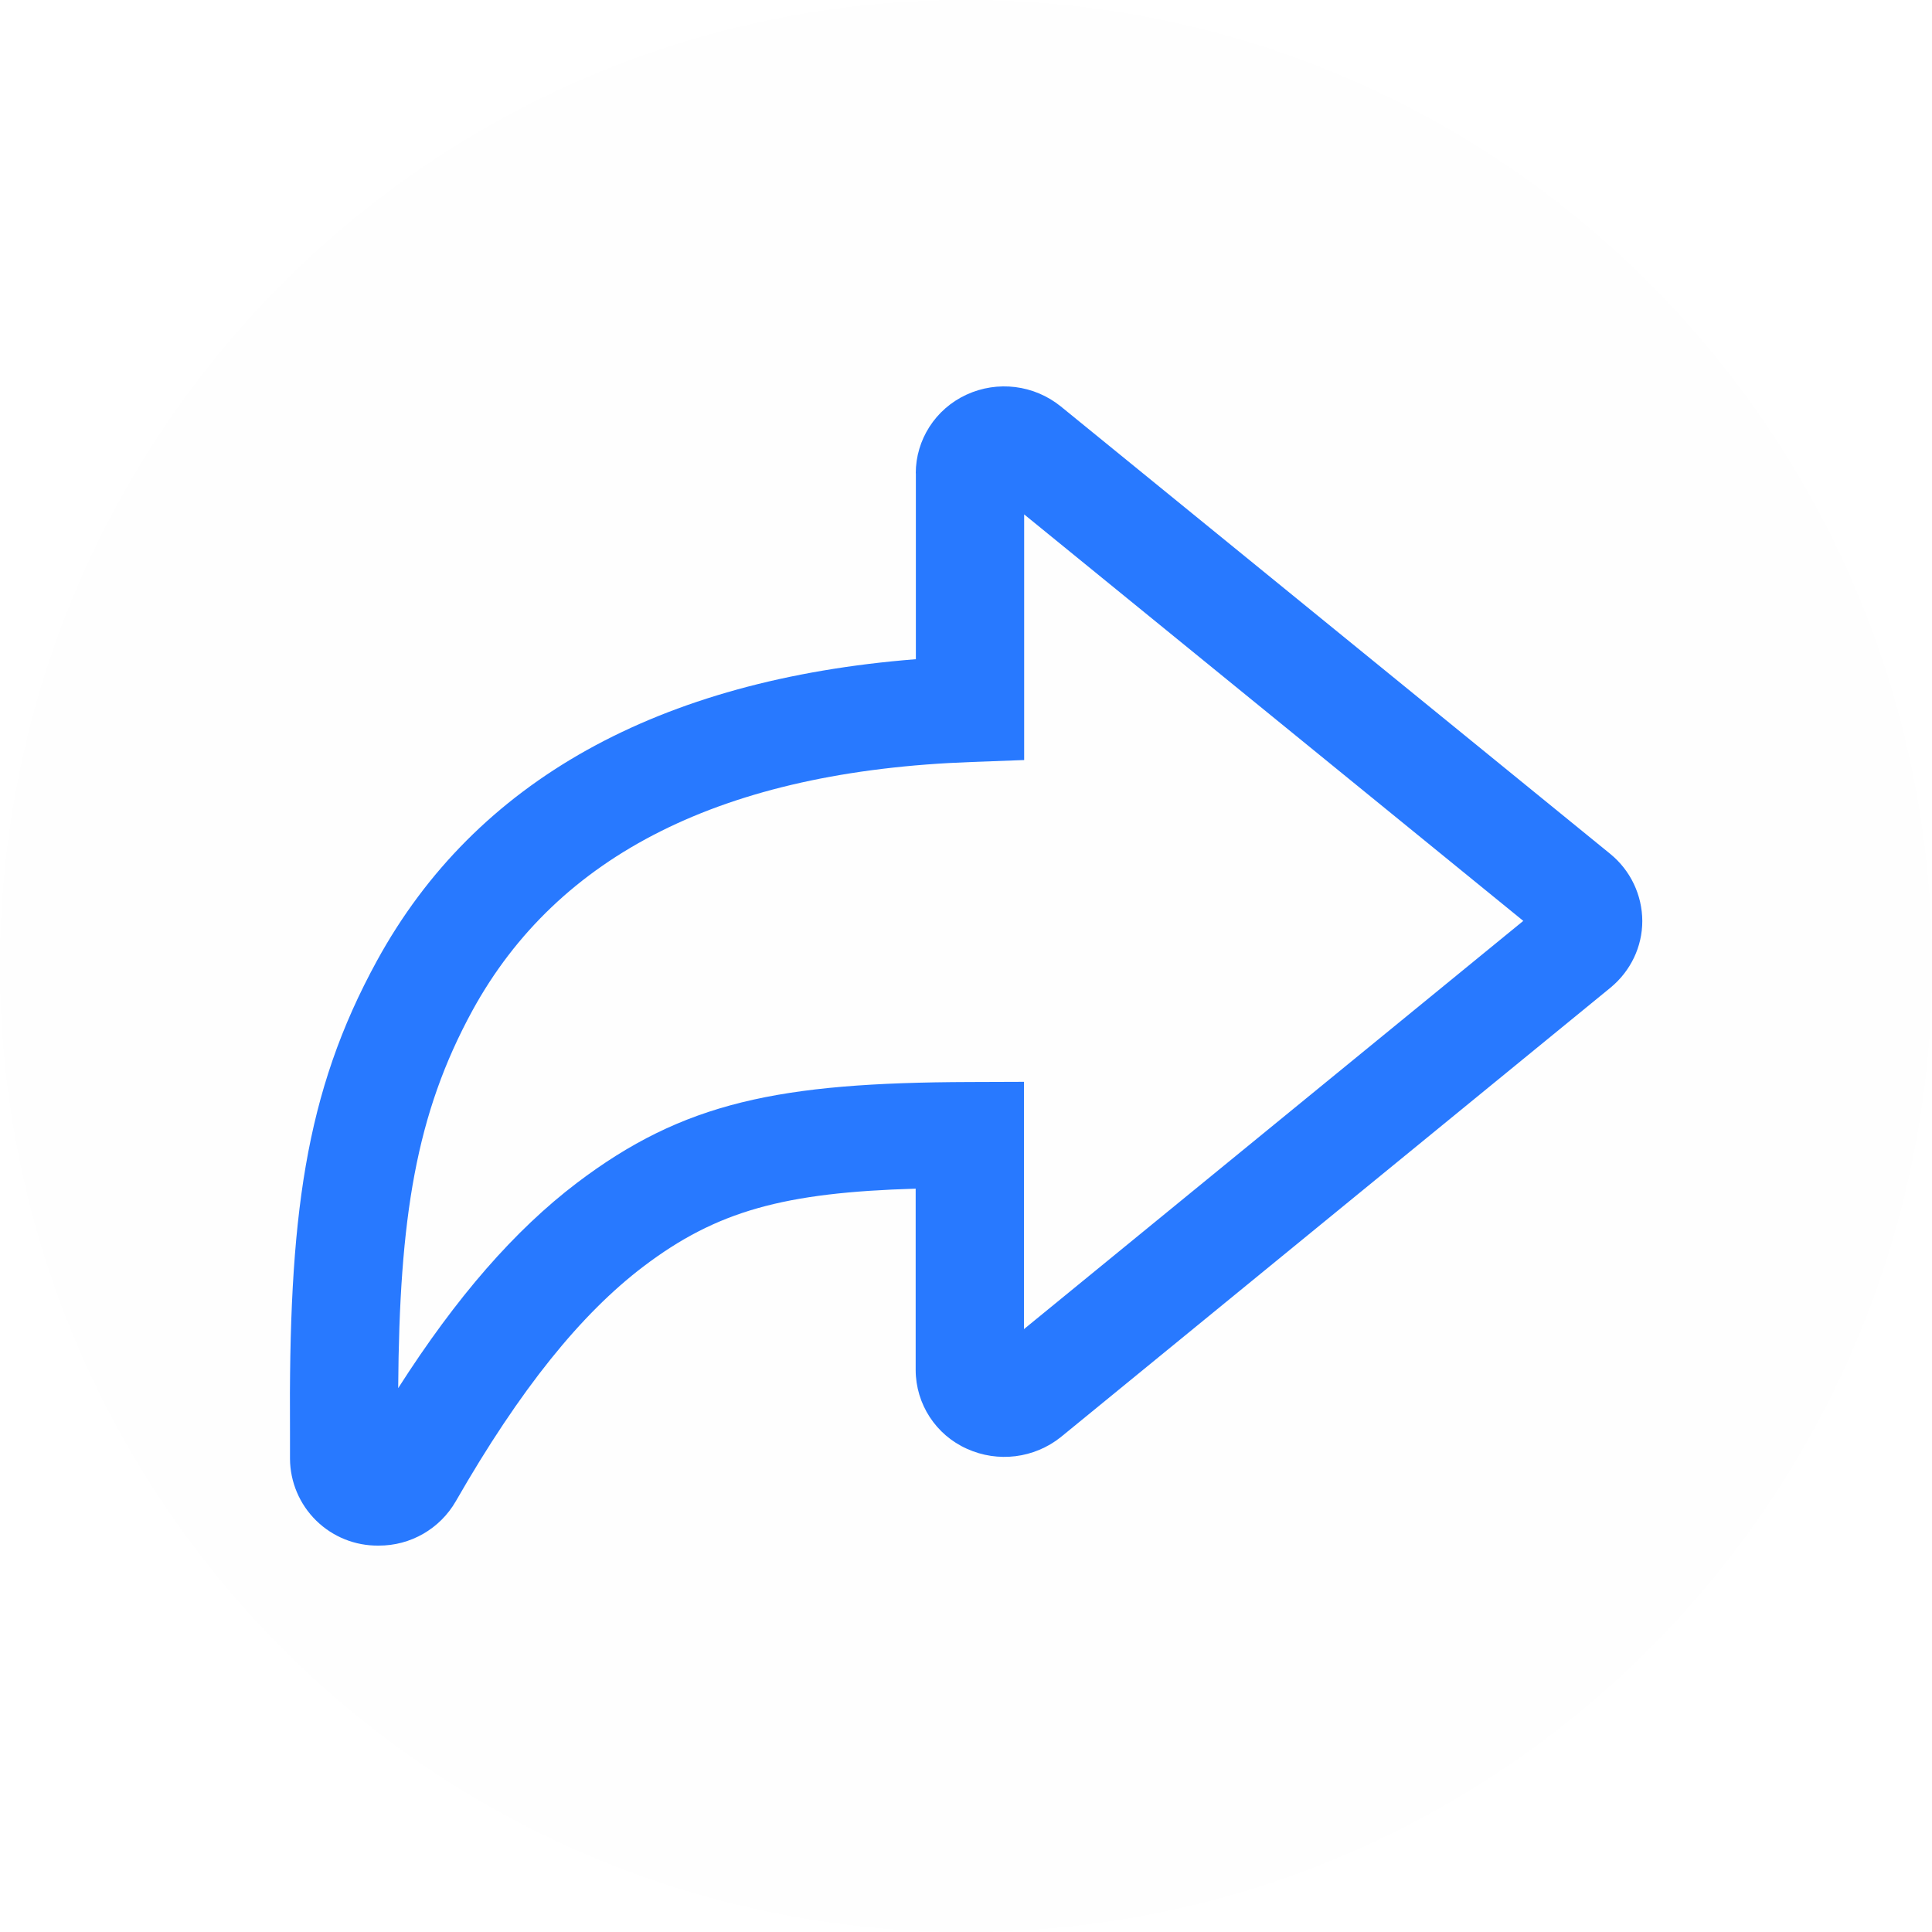
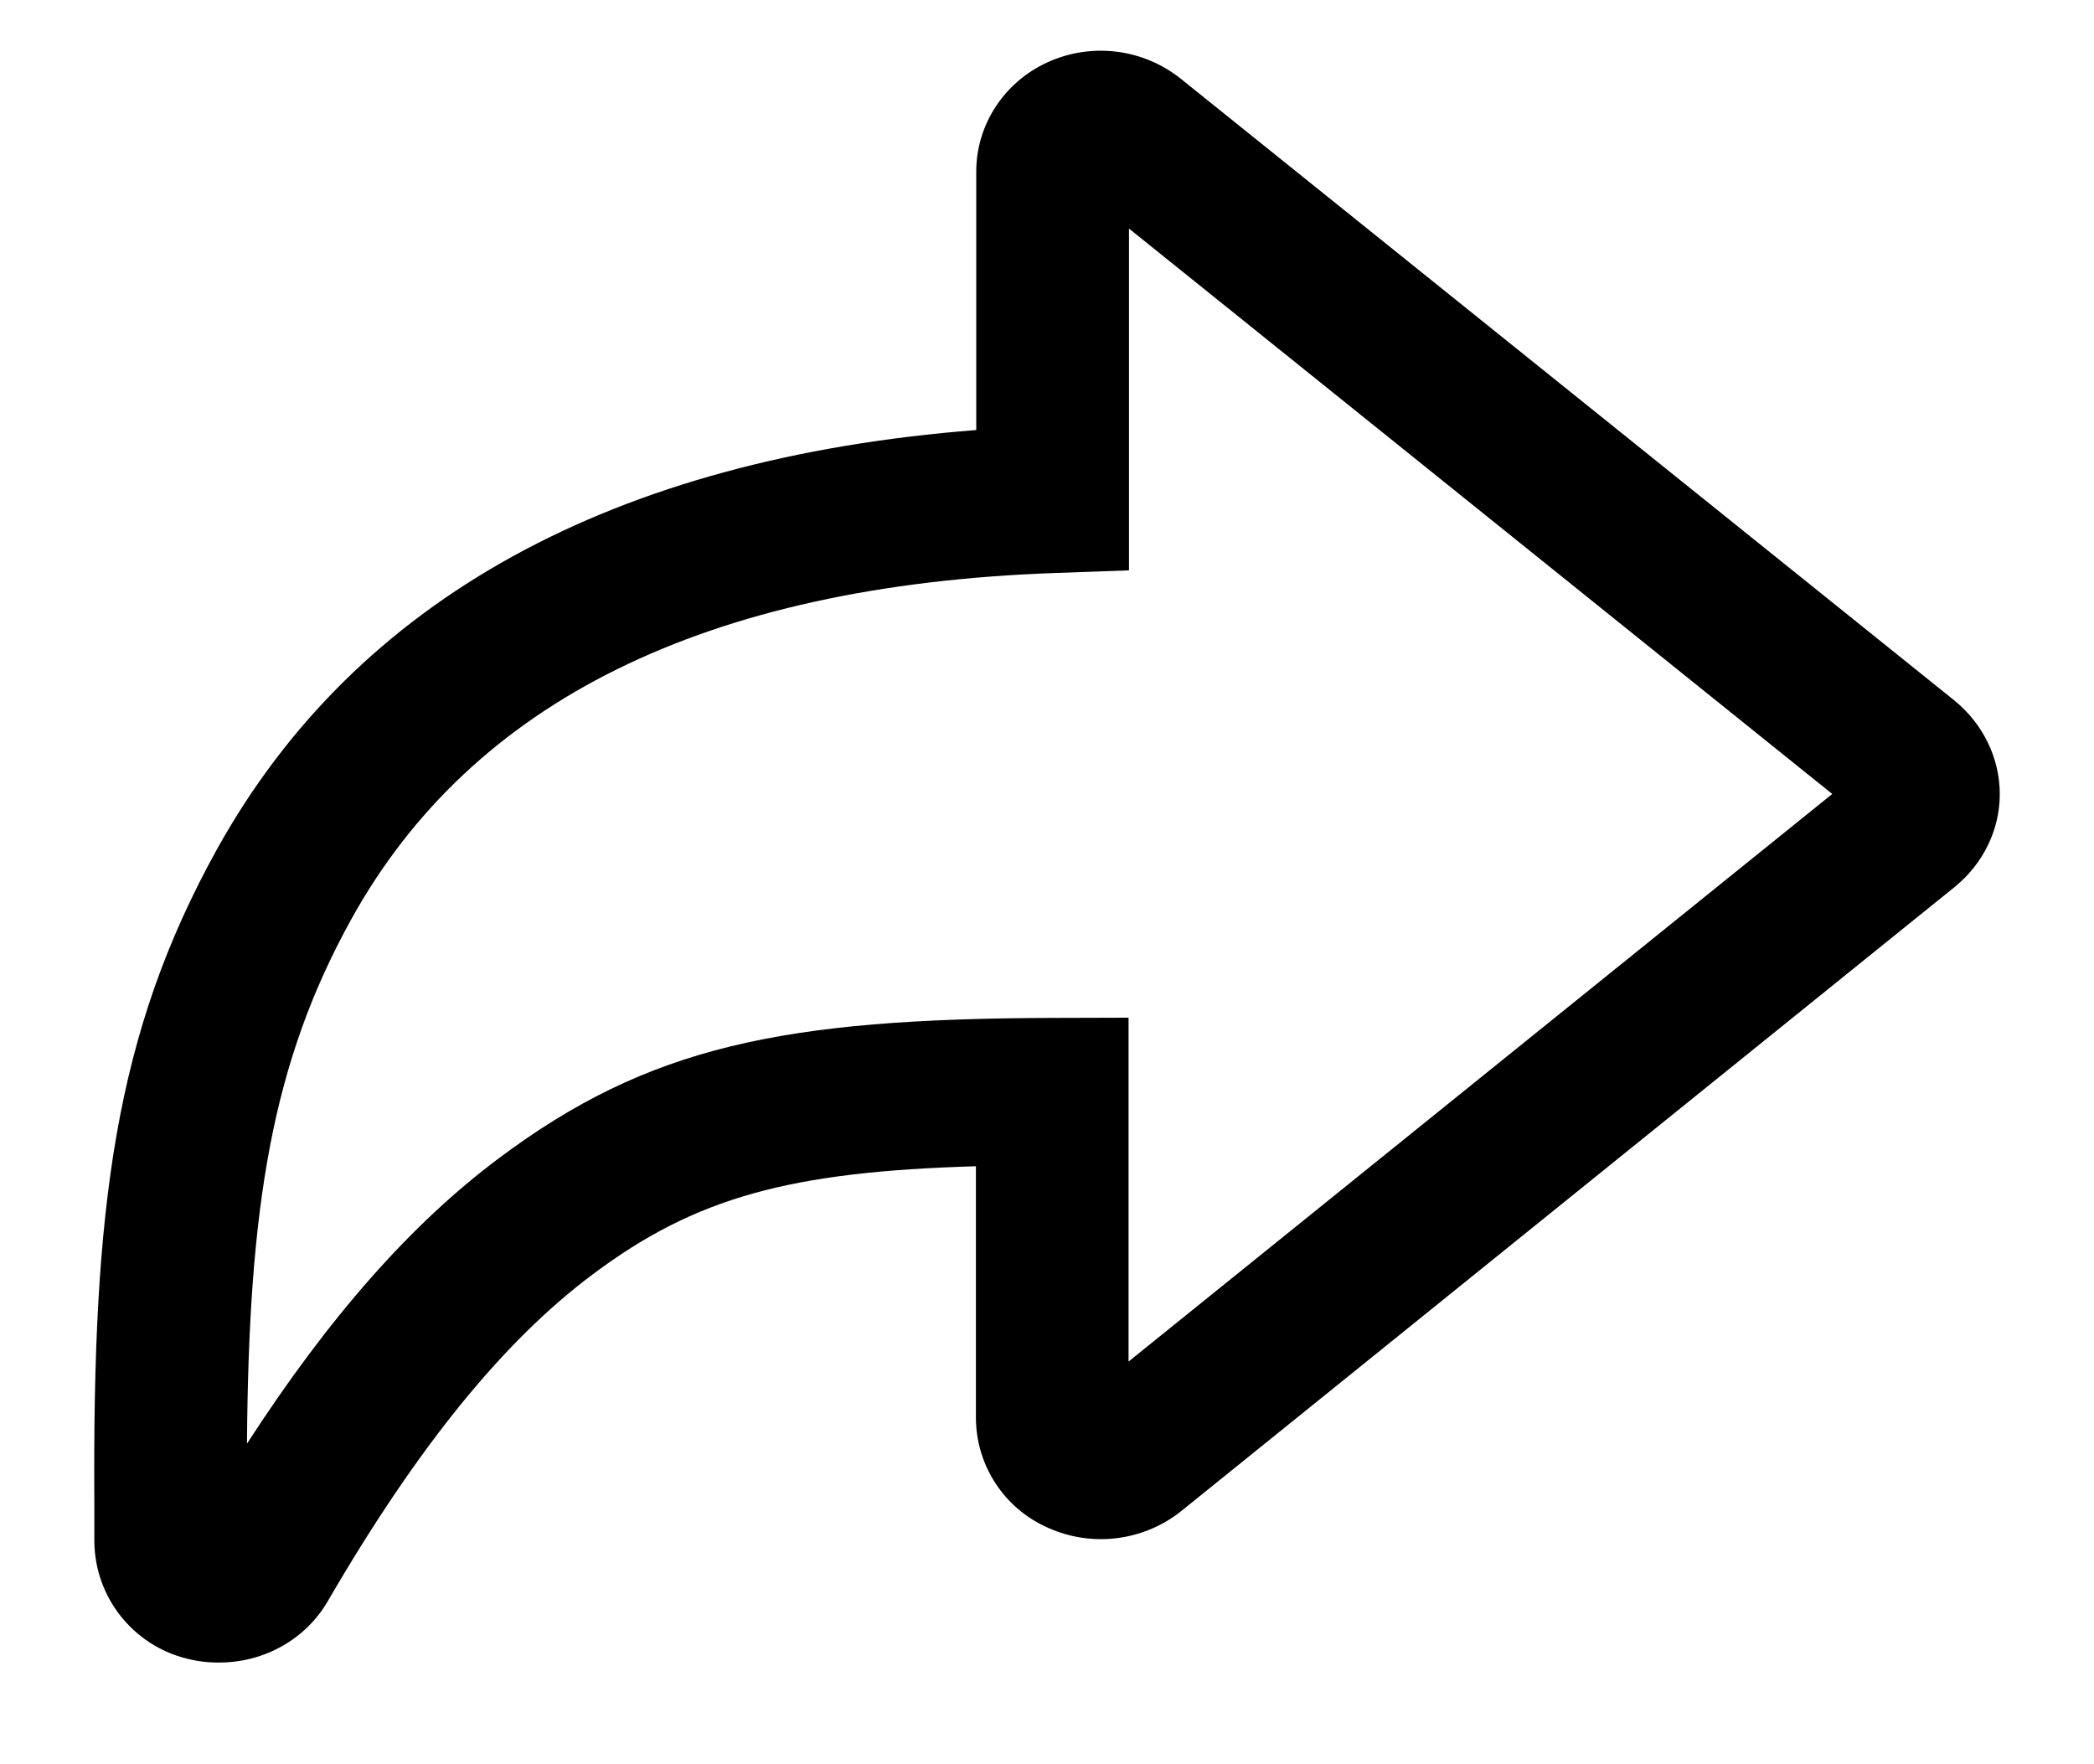
- <svg xmlns="http://www.w3.org/2000/svg" viewBox="0 0 20 20">
-   <g fill="none" fill-rule="evenodd">
-     <path fill="#fefefe" d="M10 20c5.523 0 10-4.477 10-10S15.523 0 10 0 0 4.477 0 10s4.477 10 10 10z" />
-     <path fill="#2879FF" fill-rule="nonzero" d="M9.48 4.899c0-.346.203-.665.524-.813a.932.932 0 0 1 .977.121L16.67 8.84a.901.901 0 0 1 .331.694c0 .266-.12.518-.33.691l-5.691 4.653a.937.937 0 0 1-.97.12.896.896 0 0 1-.531-.816v-1.877c-1.363.04-2.06.23-2.82.807-.643.489-1.273 1.265-1.94 2.428a.916.916 0 0 1-.8.46.905.905 0 0 1-.917-.9v-.278c-.015-2.211.15-3.506.9-4.876C4.923 8.08 6.82 7.034 9.481 6.824V4.899zm1.122.426v2.543l-.54.02c-2.576.092-4.288.96-5.172 2.574-.584 1.07-.756 2.142-.768 3.908.605-.947 1.208-1.636 1.848-2.123 1.104-.838 2.093-1.04 4.067-1.046l.563-.002v2.56l5.169-4.226-5.167-4.208z" />
-   </g>
+ <svg xmlns="http://www.w3.org/2000/svg" width="19" height="16">
+   <path d="M8.858 1.556c0-.422.251-.81.647-.991a1.164 1.164 0 0 1 1.207.148l7.024 5.645c.26.213.409.524.409.847 0 .324-.149.63-.408.842l-7.028 5.671a1.17 1.17 0 0 1-1.198.145 1.092 1.092 0 0 1-.656-.993v-2.288c-1.683.049-2.544.28-3.481.984-.795.595-1.574 1.542-2.398 2.959-.2.348-.578.56-.987.56a1.16 1.16 0 0 1-.292-.035 1.105 1.105 0 0 1-.841-1.061v-.34c-.018-2.695.187-4.272 1.112-5.942C3.23 5.432 5.57 4.158 8.858 3.902V1.556zm1.386.519v3.1l-.668.024c-3.18.112-5.295 1.17-6.386 3.137-.723 1.304-.934 2.61-.949 4.763.747-1.154 1.491-1.995 2.282-2.587C5.886 9.49 7.108 9.244 9.545 9.236l.695-.002v3.12l6.385-5.15-6.381-5.13z" fill="currentColor" />
</svg>
